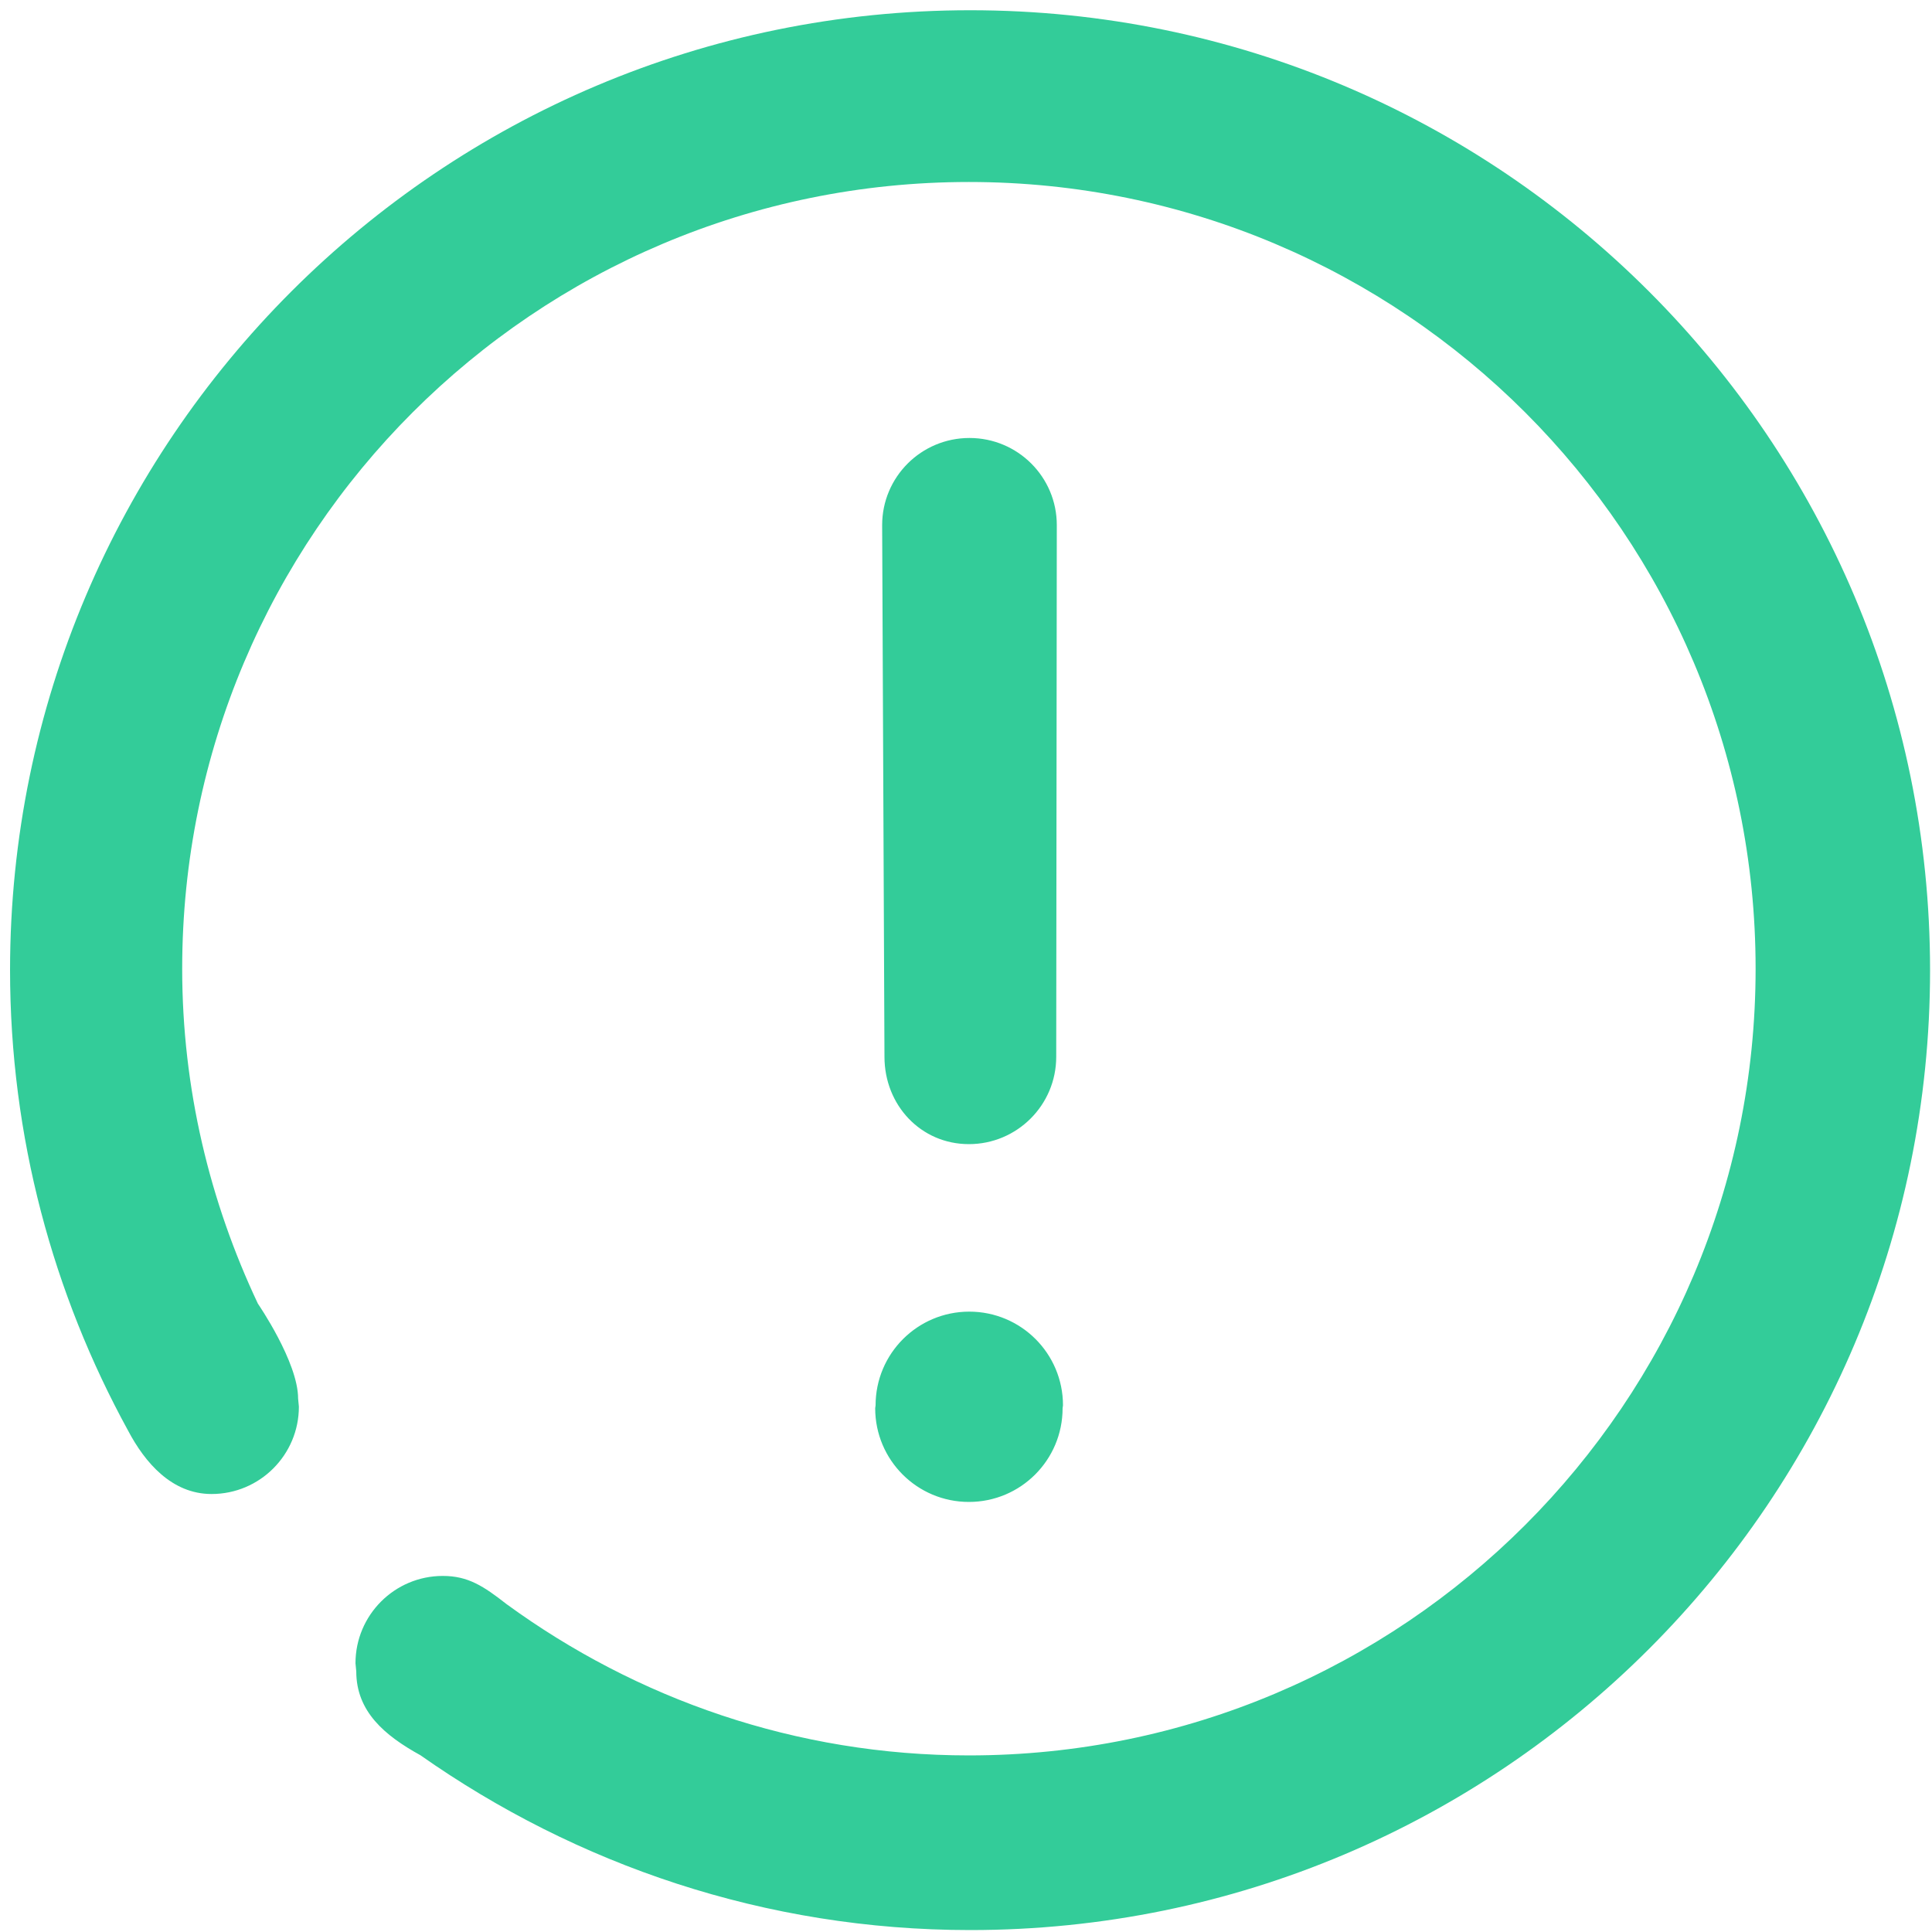
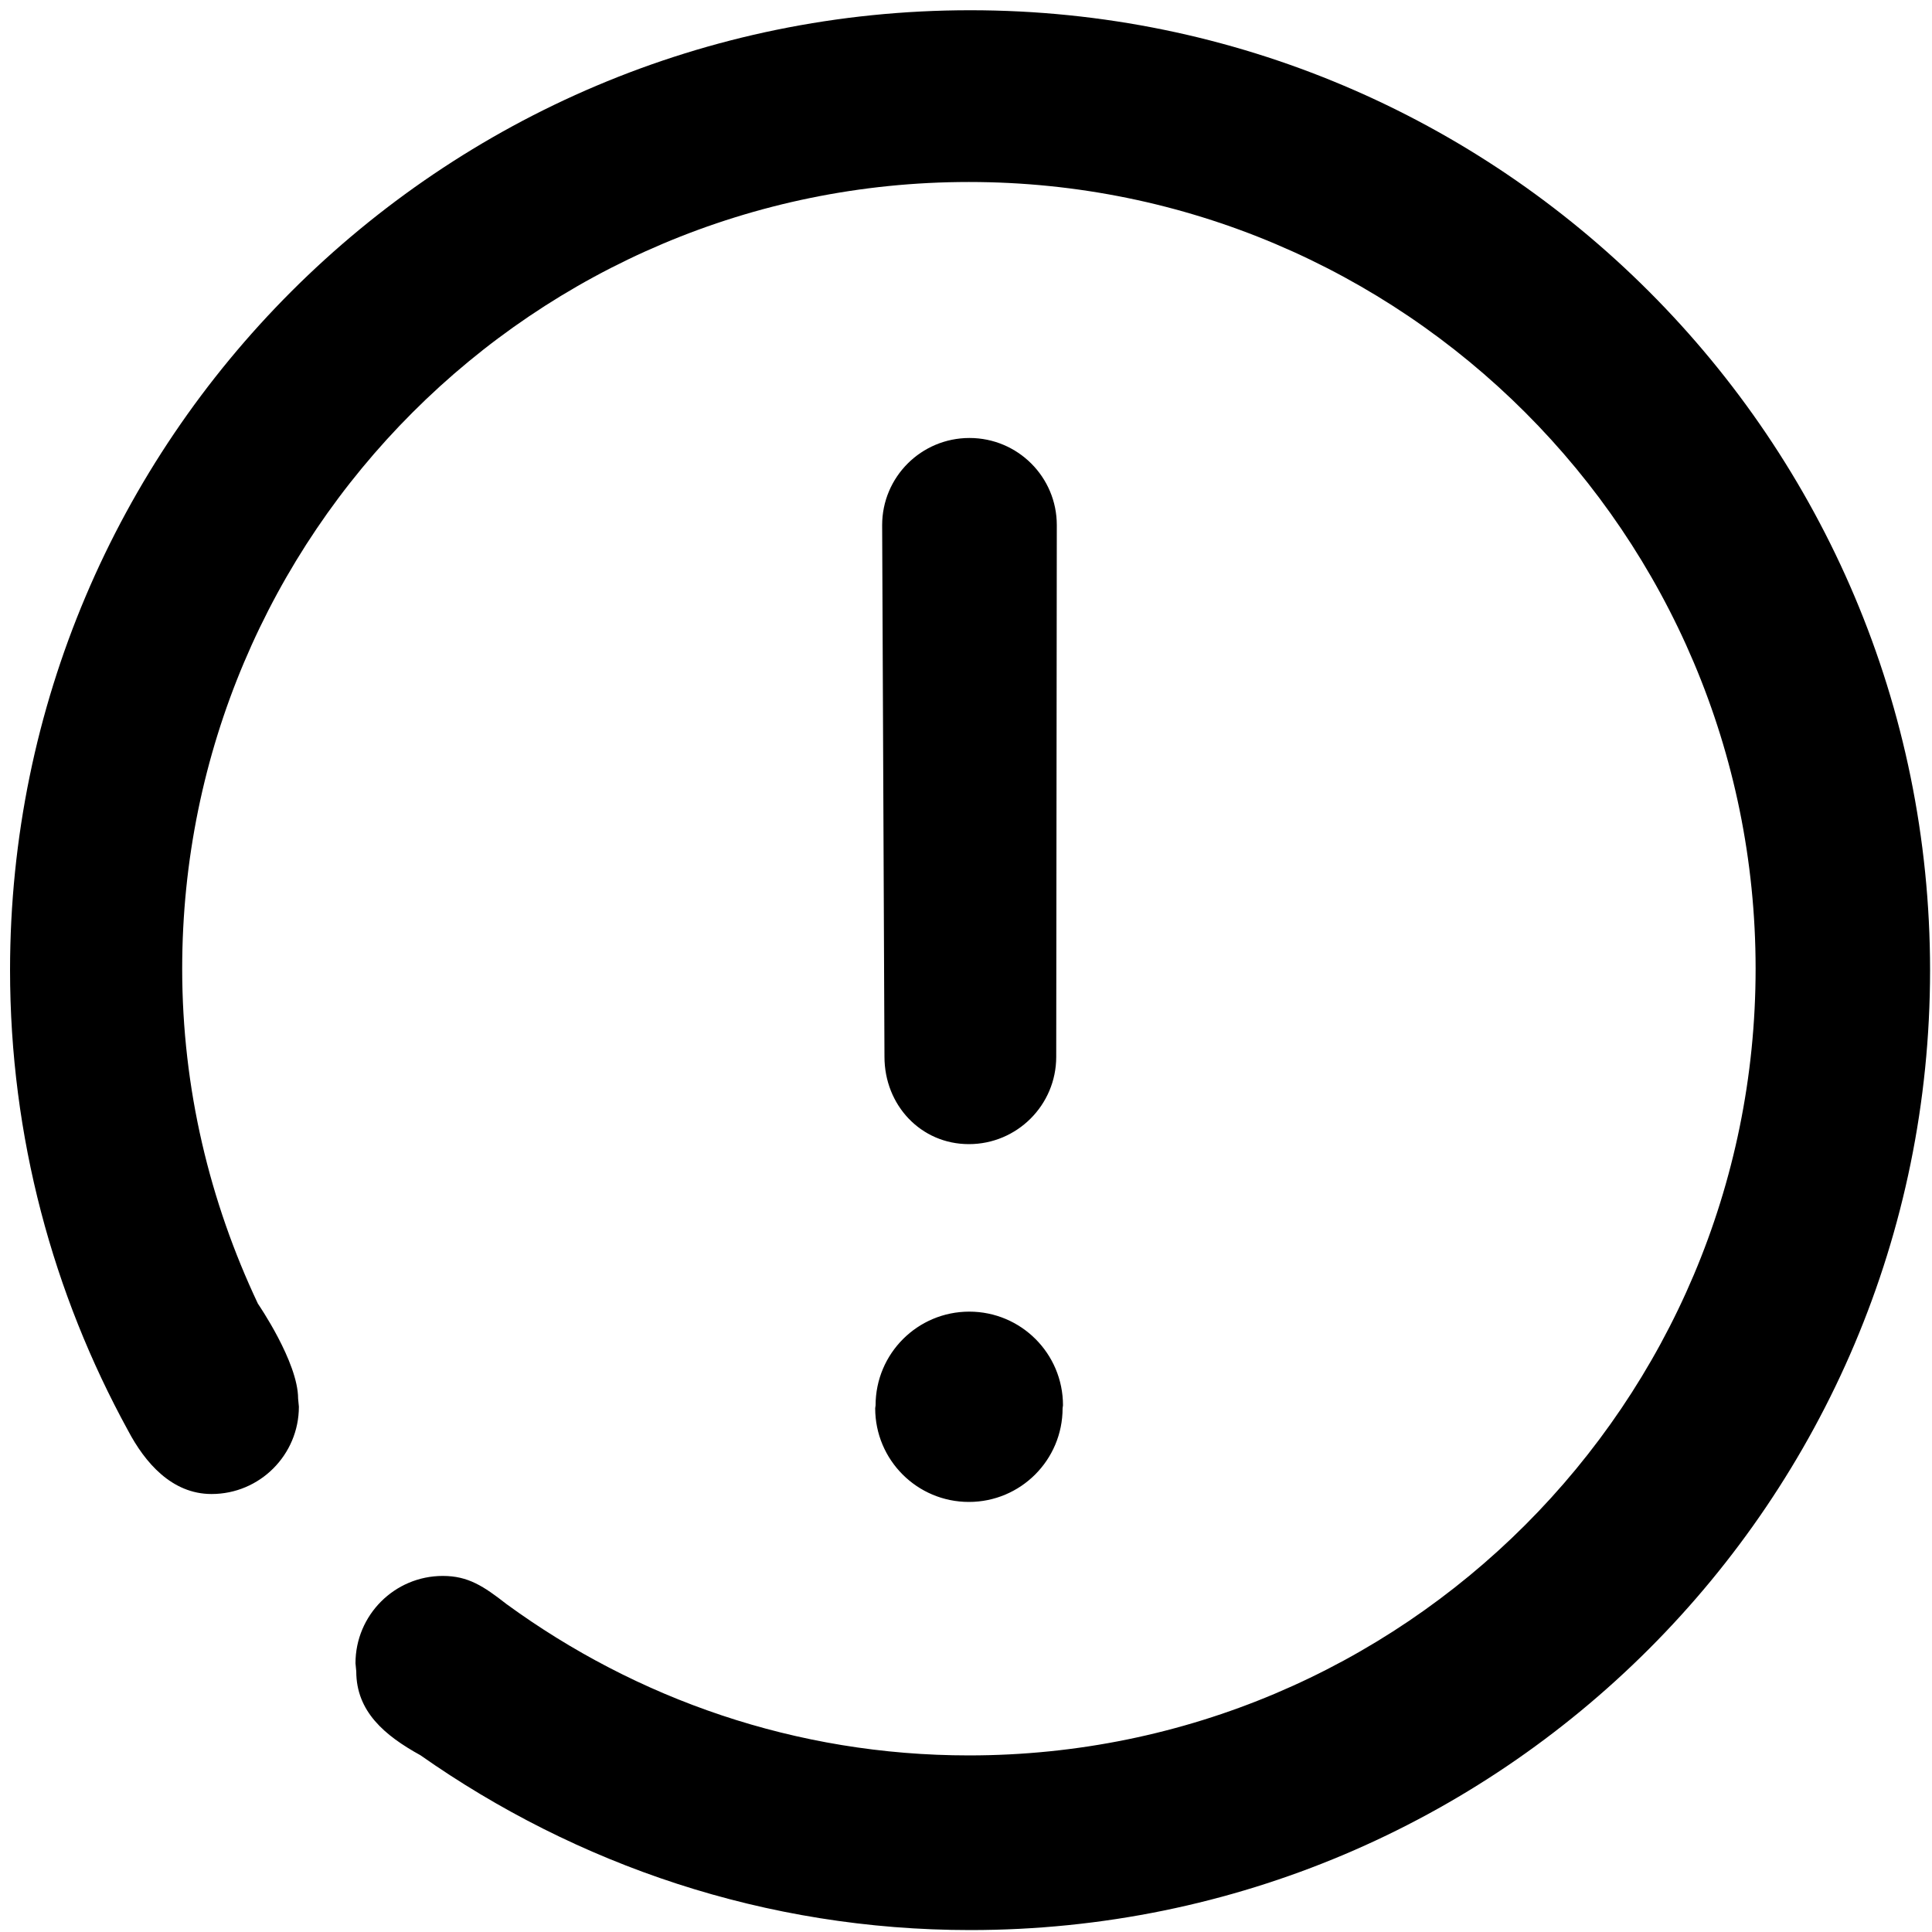
<svg xmlns="http://www.w3.org/2000/svg" t="1500885964498" class="icon" style="" viewBox="0 0 1024 1024" version="1.1" p-id="4663" width="200" height="200">
  <defs>
    <style type="text/css" />
  </defs>
-   <path d="M722.125 570.573" p-id="4664" fill="#33CC99" />
-   <path d="M513.536 606.413c-25.498 0-44.749-20.685-44.749-46.285l-1.229-281.805c0-25.498 20.685-46.182 46.285-46.182s46.285 20.685 46.285 46.182L559.821 560.128C559.821 585.728 539.034 606.413 513.536 606.413zM563.2 746.394c0 27.443-22.221 49.664-49.664 49.664-27.443 0-49.664-22.221-49.664-49.664l0.205-1.536c0-27.443 22.221-49.664 49.664-49.664 27.443 0 49.664 22.221 49.664 49.664L563.2 746.394zM514.253 1022.976c-108.646 0-208.794-34.611-291.43-92.672-18.944-10.445-33.997-23.142-33.997-44.442l-0.41-4.301c0-25.498 20.685-46.285 46.285-46.285 13.414 0 21.606 5.427 33.792 14.95 68.813 50.176 153.293 80.179 245.043 80.179 230.298 0 416.973-186.675 416.973-416.973 0-230.298-186.675-416.973-416.973-416.973-230.298 0-416.973 186.675-416.973 416.973 0 63.59 14.643 123.597 40.141 177.562 0 0 21.299 30.925 21.299 50.278l0.41 4.301c0 25.498-20.685 46.285-46.285 46.285-21.094 0-35.328-16.691-44.237-33.587-39.731-72.499-62.566-155.648-62.566-244.224C5.427 233.267 233.267 5.427 514.253 5.427 795.238 5.427 1022.976 233.267 1022.976 514.253S795.238 1022.976 514.253 1022.976z" p-id="4665" fill="#33CC99" />
+   <path d="M722.125 570.573" p-id="4664" fill="" />
+   <path d="M513.536 606.413c-25.498 0-44.749-20.685-44.749-46.285l-1.229-281.805c0-25.498 20.685-46.182 46.285-46.182s46.285 20.685 46.285 46.182L559.821 560.128C559.821 585.728 539.034 606.413 513.536 606.413zM563.2 746.394c0 27.443-22.221 49.664-49.664 49.664-27.443 0-49.664-22.221-49.664-49.664l0.205-1.536c0-27.443 22.221-49.664 49.664-49.664 27.443 0 49.664 22.221 49.664 49.664L563.2 746.394zM514.253 1022.976c-108.646 0-208.794-34.611-291.43-92.672-18.944-10.445-33.997-23.142-33.997-44.442l-0.41-4.301c0-25.498 20.685-46.285 46.285-46.285 13.414 0 21.606 5.427 33.792 14.95 68.813 50.176 153.293 80.179 245.043 80.179 230.298 0 416.973-186.675 416.973-416.973 0-230.298-186.675-416.973-416.973-416.973-230.298 0-416.973 186.675-416.973 416.973 0 63.59 14.643 123.597 40.141 177.562 0 0 21.299 30.925 21.299 50.278l0.41 4.301c0 25.498-20.685 46.285-46.285 46.285-21.094 0-35.328-16.691-44.237-33.587-39.731-72.499-62.566-155.648-62.566-244.224C5.427 233.267 233.267 5.427 514.253 5.427 795.238 5.427 1022.976 233.267 1022.976 514.253S795.238 1022.976 514.253 1022.976z" p-id="4665" fill="" />
</svg>
